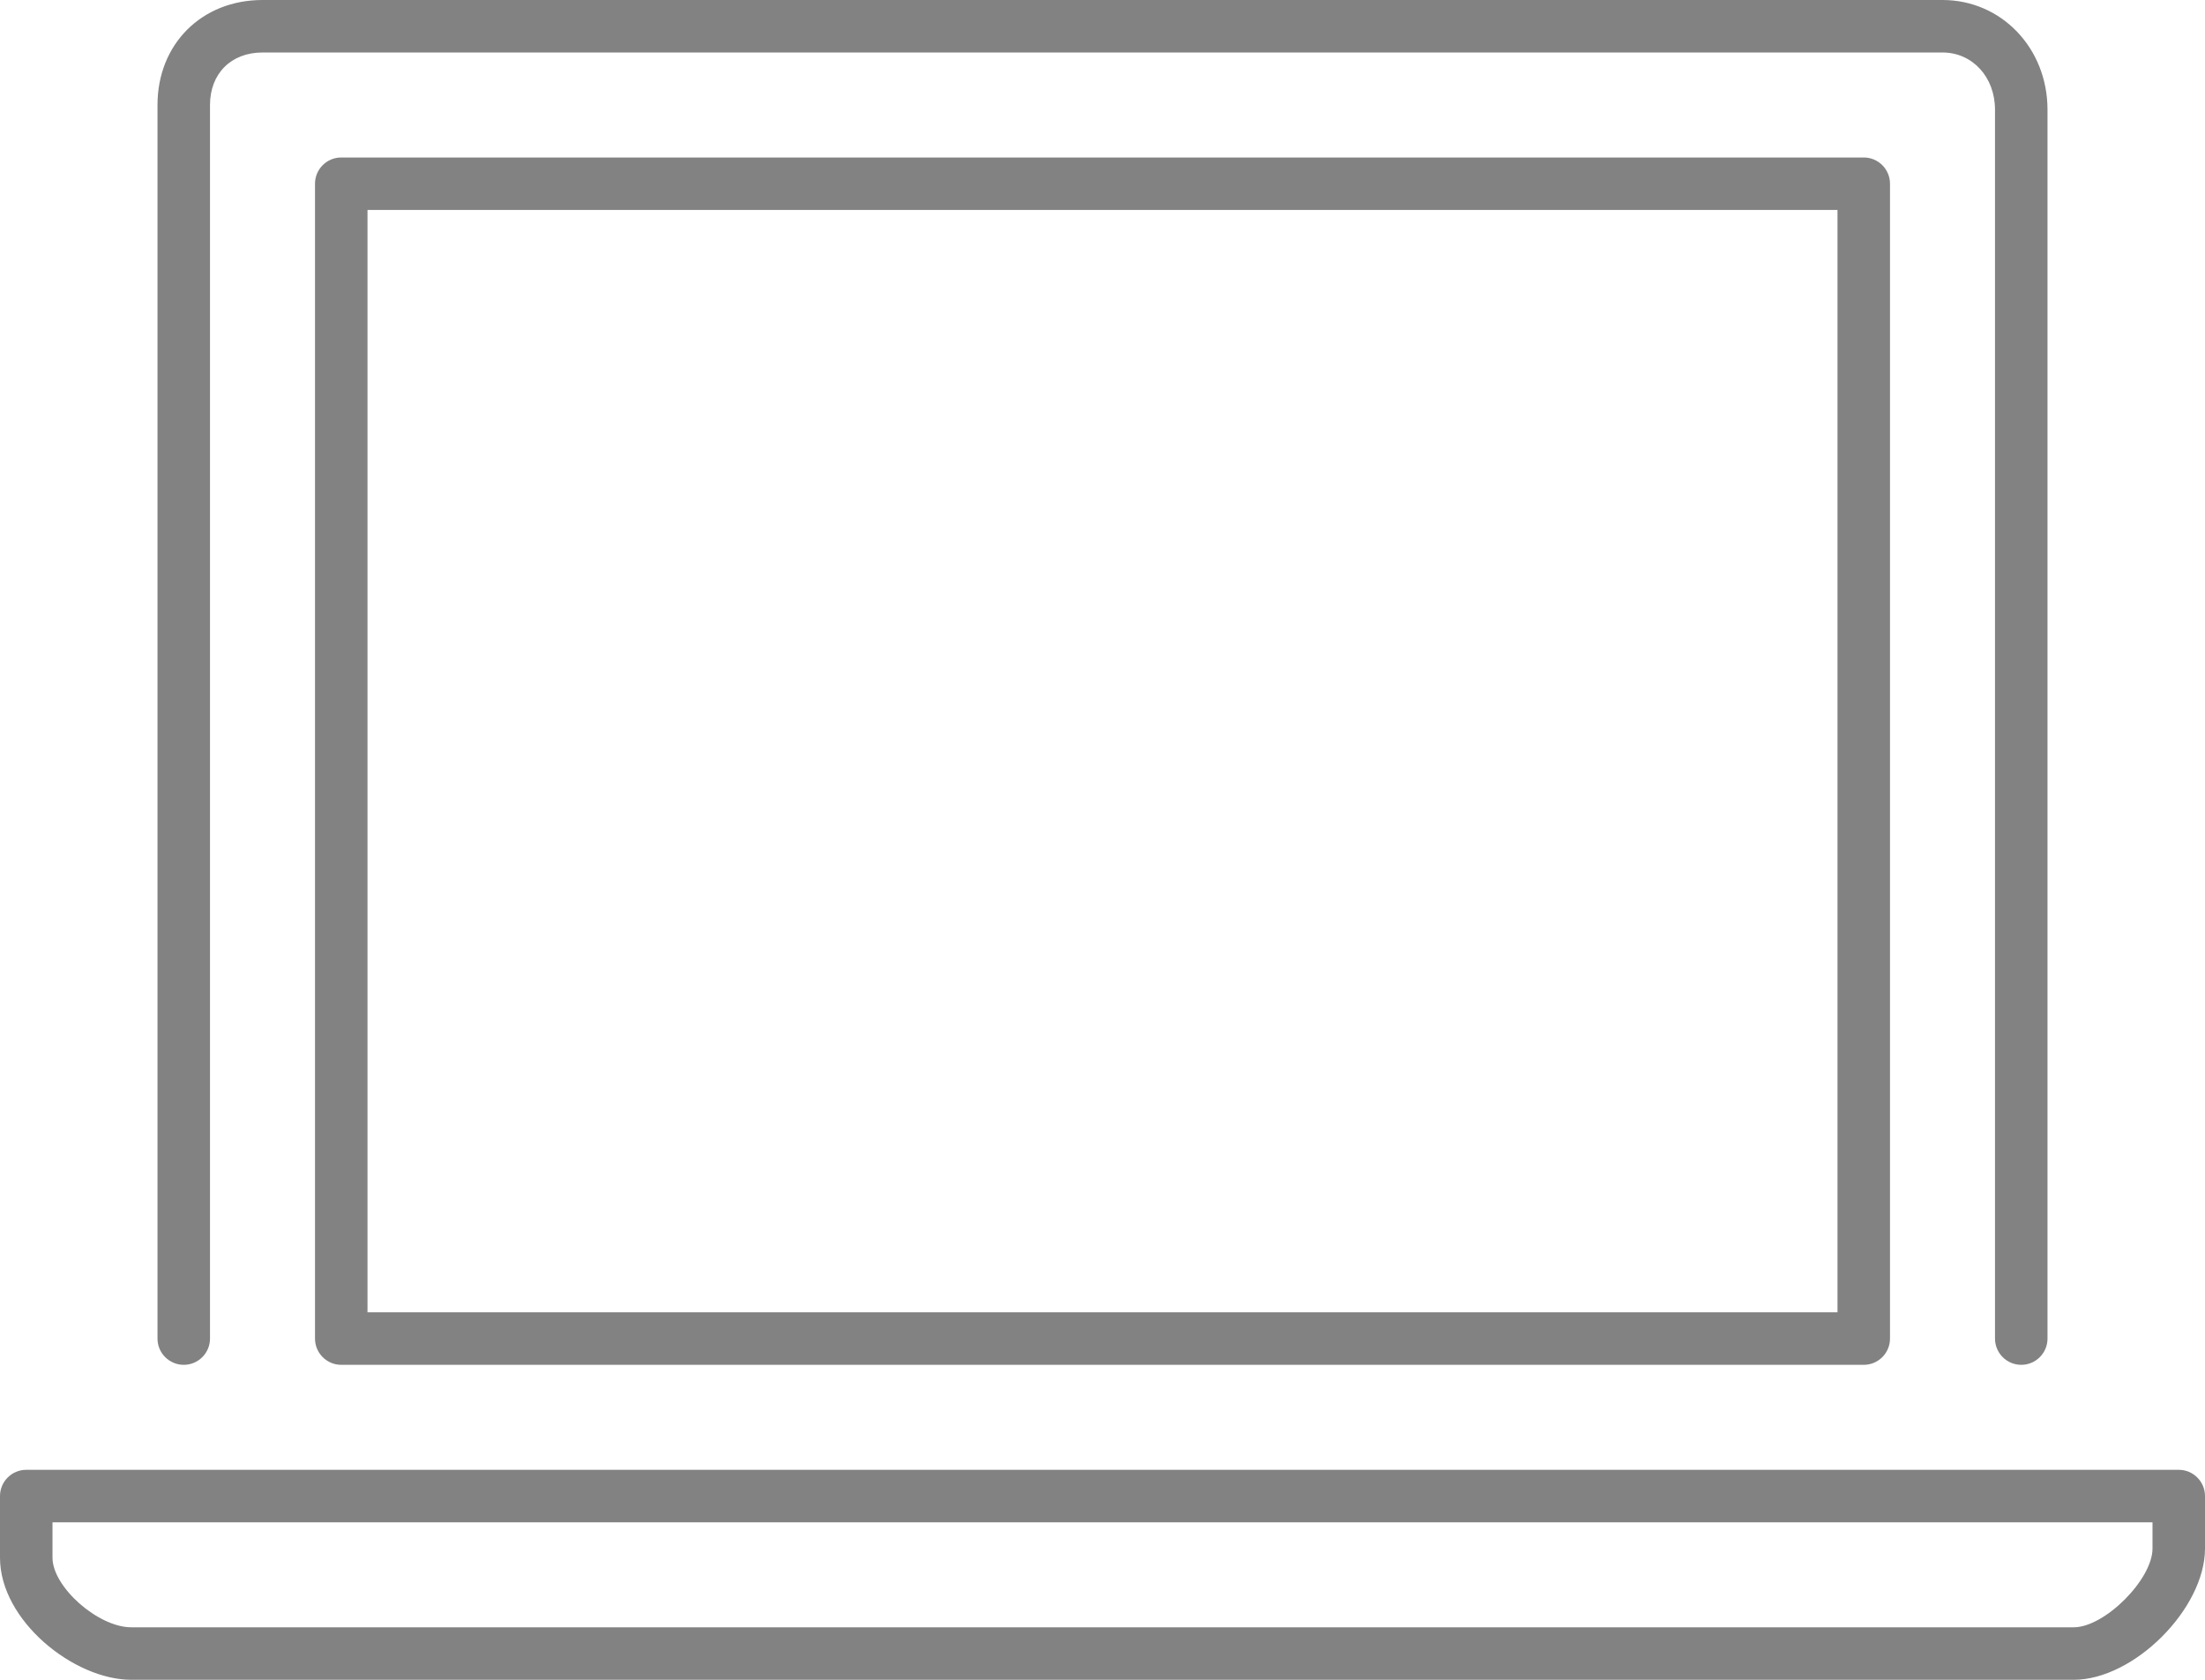
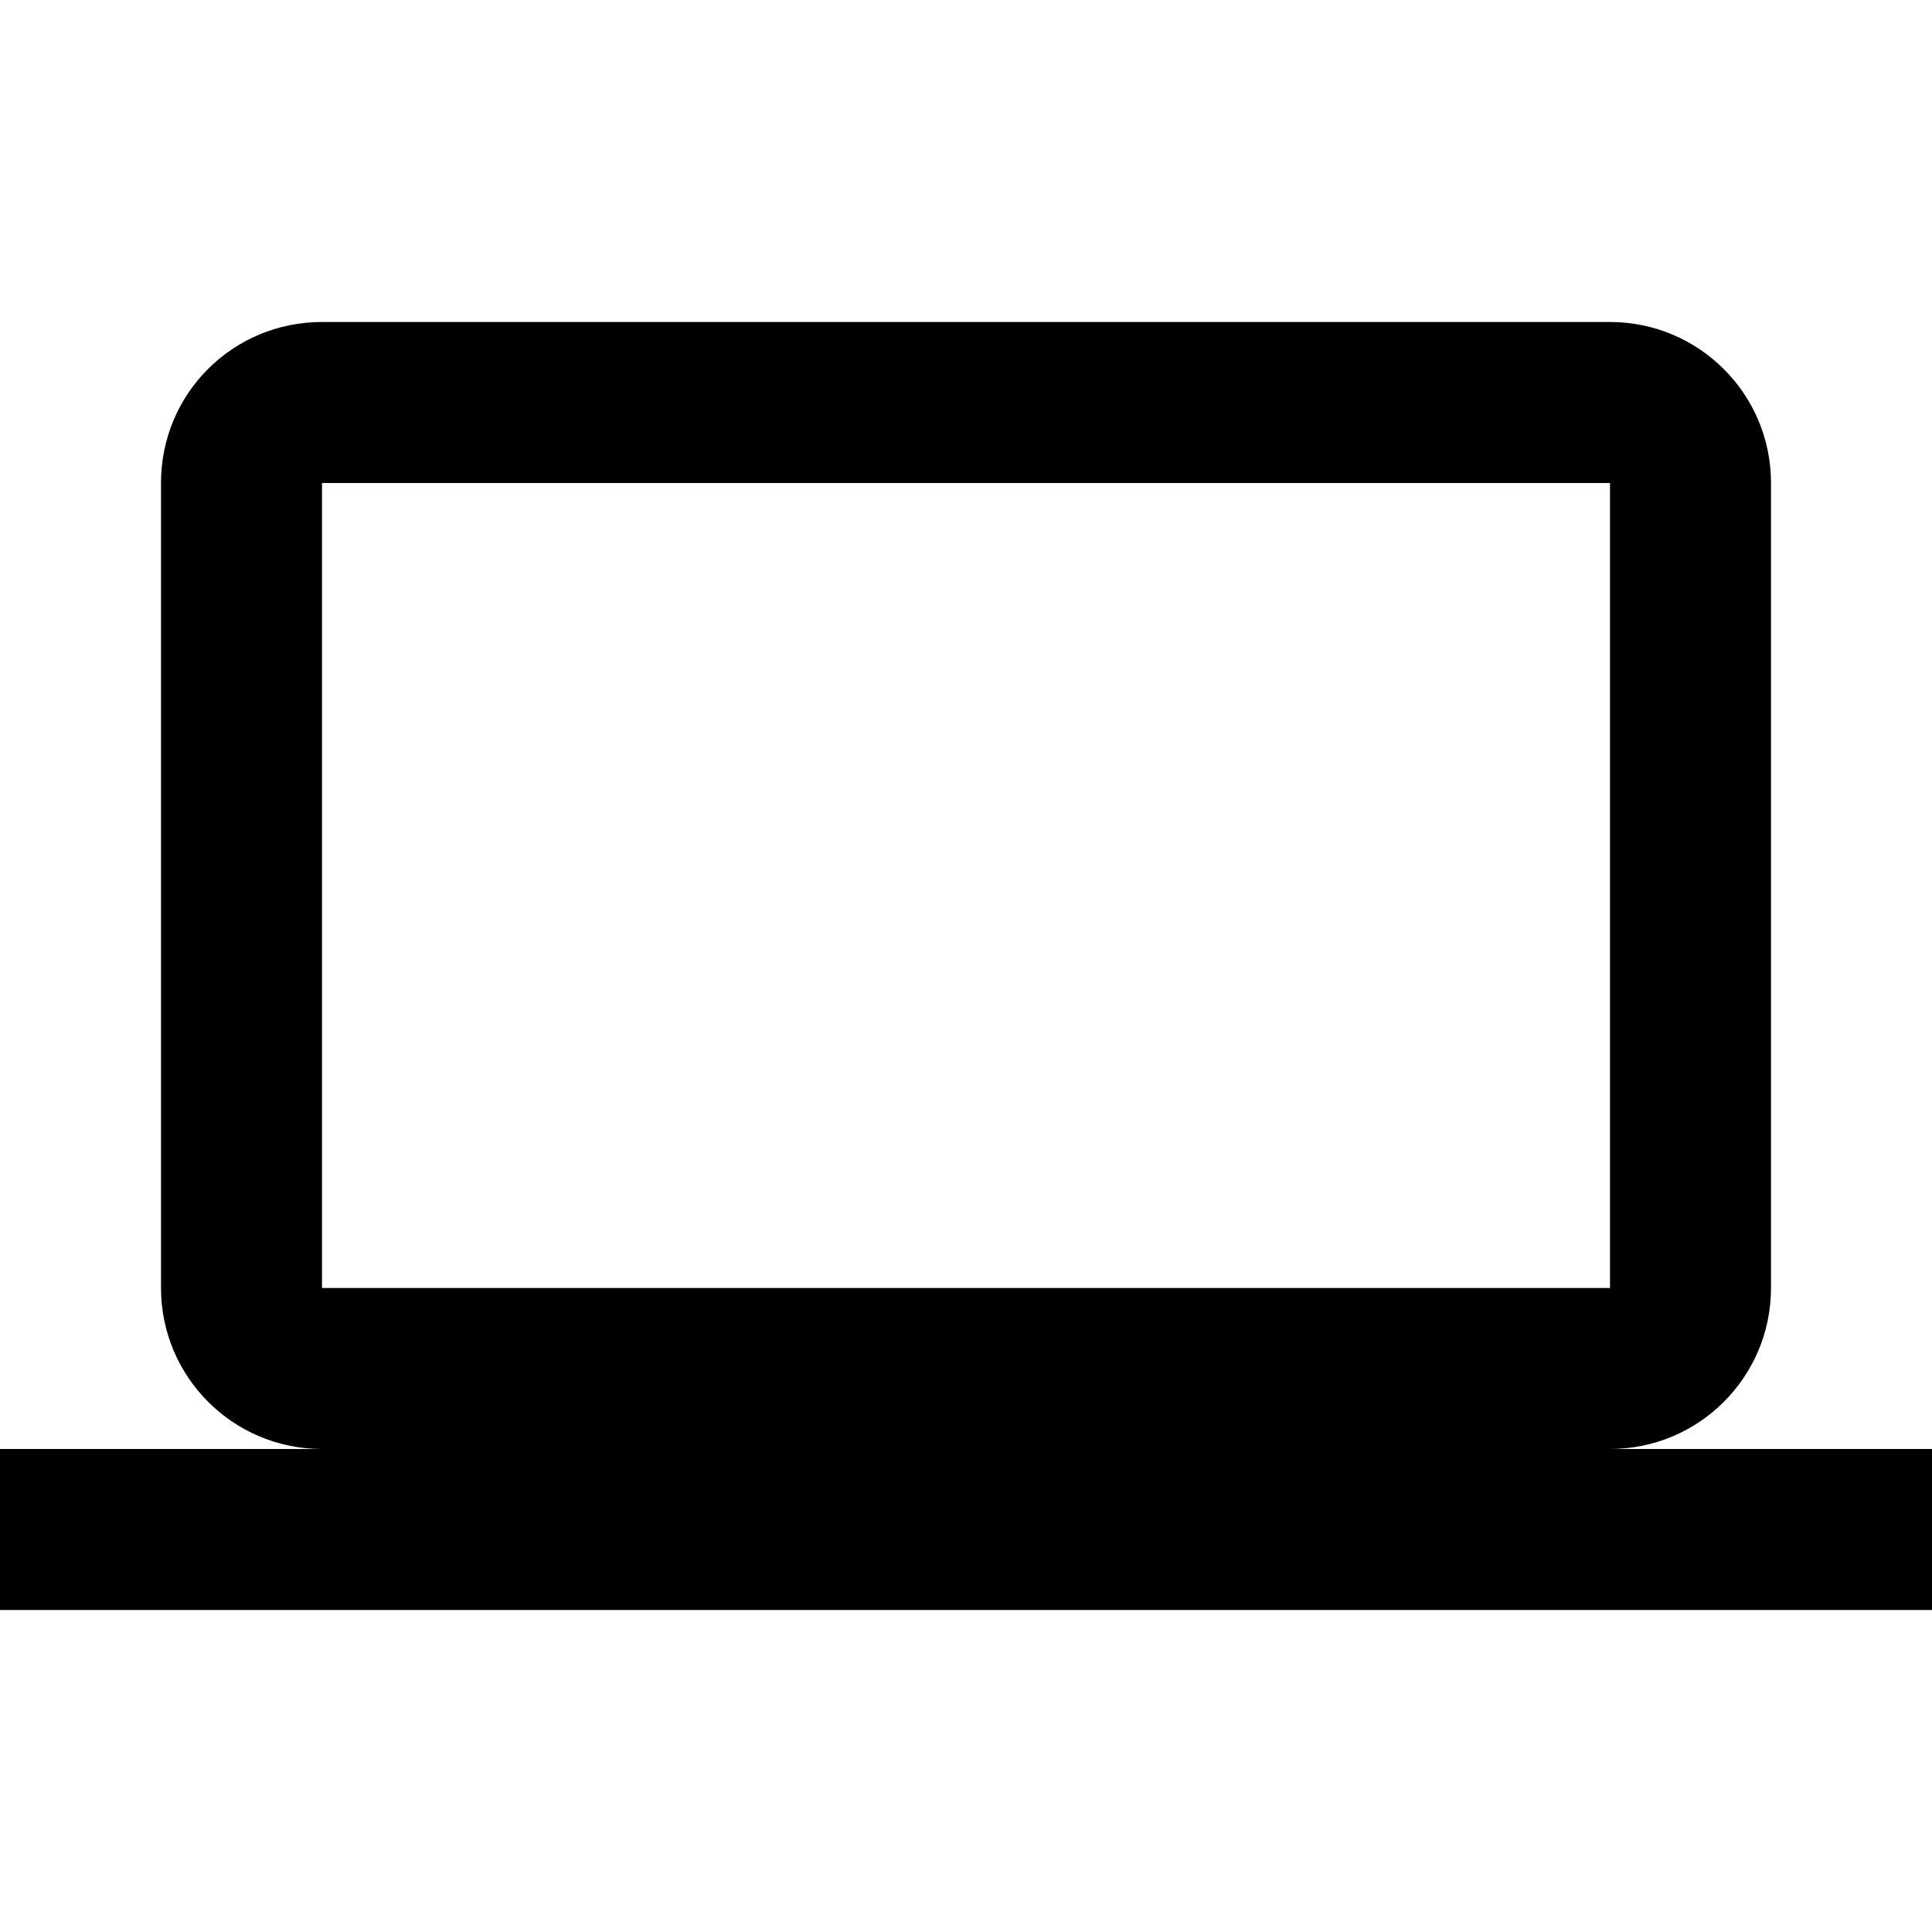
- <svg xmlns="http://www.w3.org/2000/svg" version="1.1" id="Layer_1" x="0px" y="0px" width="42px" height="32px" viewBox="0 0 42 32" enable-background="new 0 0 42 32" xml:space="preserve">
-   <g>
-     <path fill="#828282" d="M3.5,26C3.776,26,4,25.776,4,25.5V2c0-0.598,0.402-1,1-1h32c0.57,0,1,0.468,1,1.089V25.5   c0,0.276,0.224,0.5,0.5,0.5s0.5-0.224,0.5-0.5V2.089C39,0.917,38.122,0,37,0H5C3.841,0,3,0.841,3,2v23.5C3,25.776,3.224,26,3.5,26z   " />
-     <path fill="#828282" d="M6.5,3C6.224,3,6,3.224,6,3.5v22C6,25.776,6.224,26,6.5,26h29c0.276,0,0.5-0.224,0.5-0.5v-22   C36,3.224,35.776,3,35.5,3H6.5z M35,25H7V4h28V25z" />
-     <path fill="#828282" d="M41.5,28h-41C0.224,28,0,28.224,0,28.5v1.175C0,30.873,1.408,32,2.5,32h37c1.145,0,2.5-1.355,2.5-2.5v-1   C42,28.224,41.776,28,41.5,28z M41,29.5c0,0.589-0.911,1.5-1.5,1.5h-37C1.869,31,1,30.232,1,29.675V29h40V29.5z" />
-   </g>
+ <svg style="width:24px;height:24px" viewBox="0 0 24 24">
+   <path fill="currentColor" d="M4,6H20V16H4M20,18A2,2 0 0,0 22,16V6C22,4.89 21.1,4 20,4H4C2.89,4 2,4.89 2,6V16A2,2 0 0,0 4,18H0V20H24V18H20Z" />
</svg>
